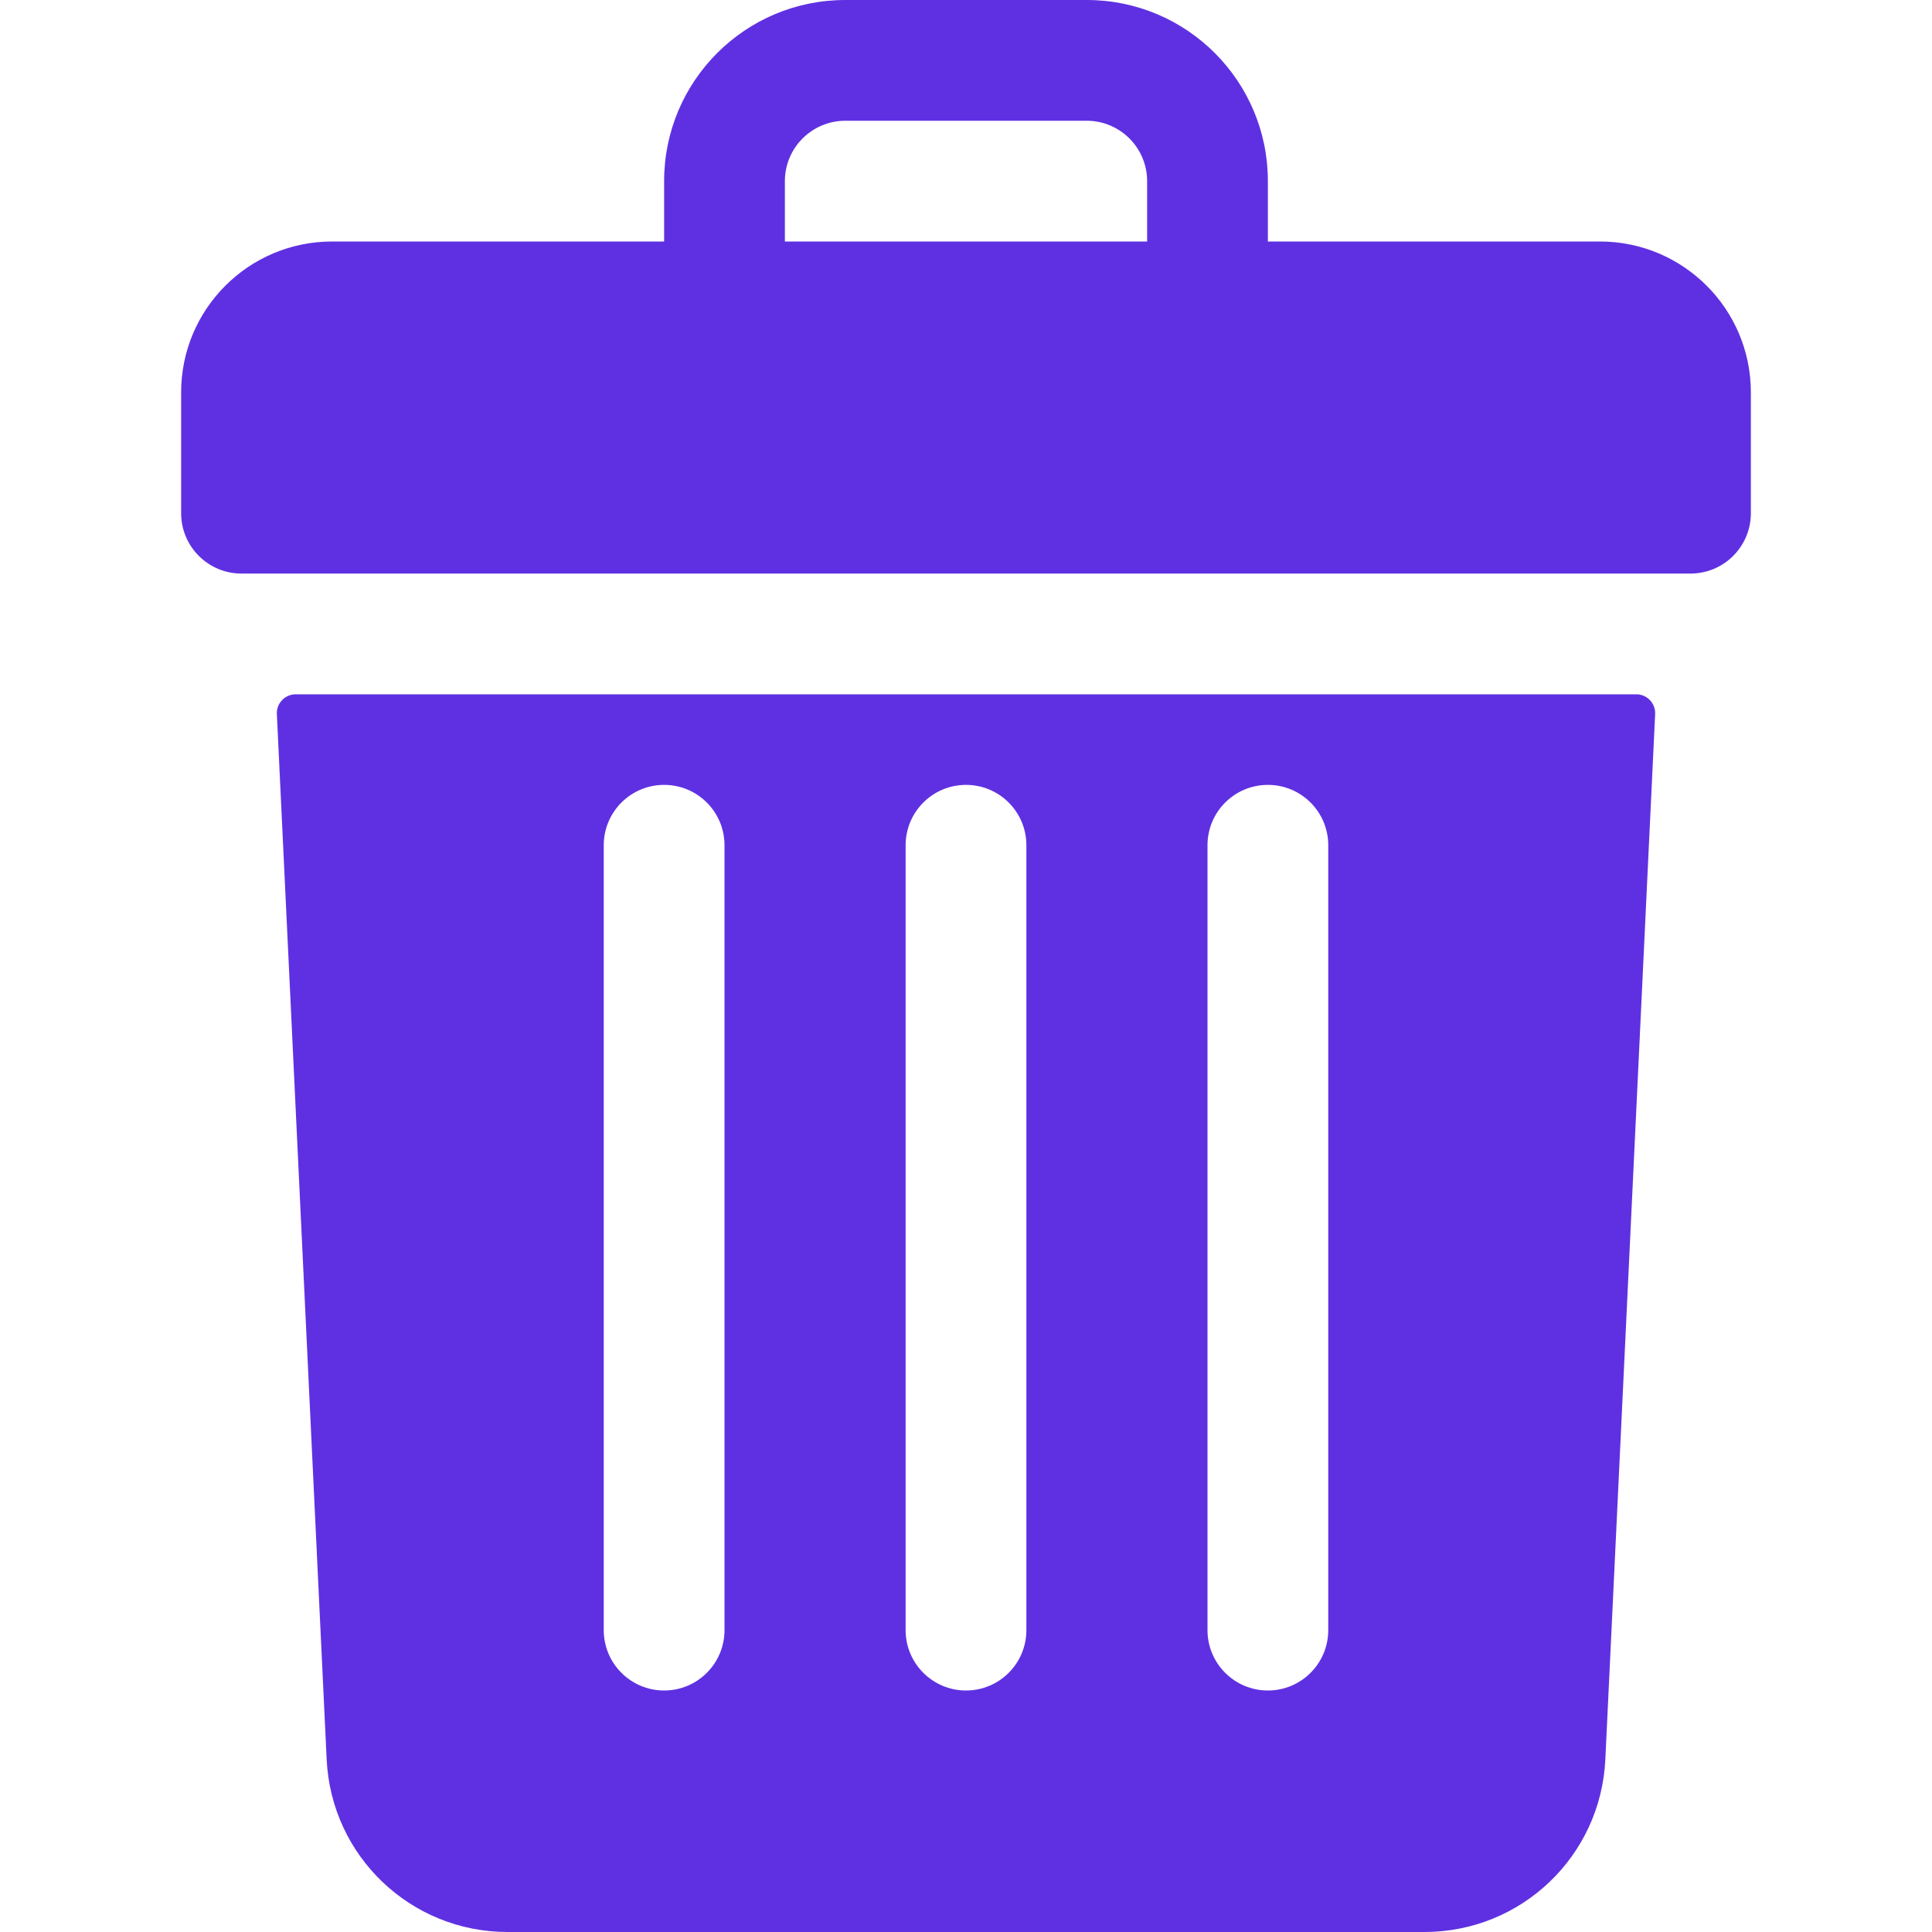
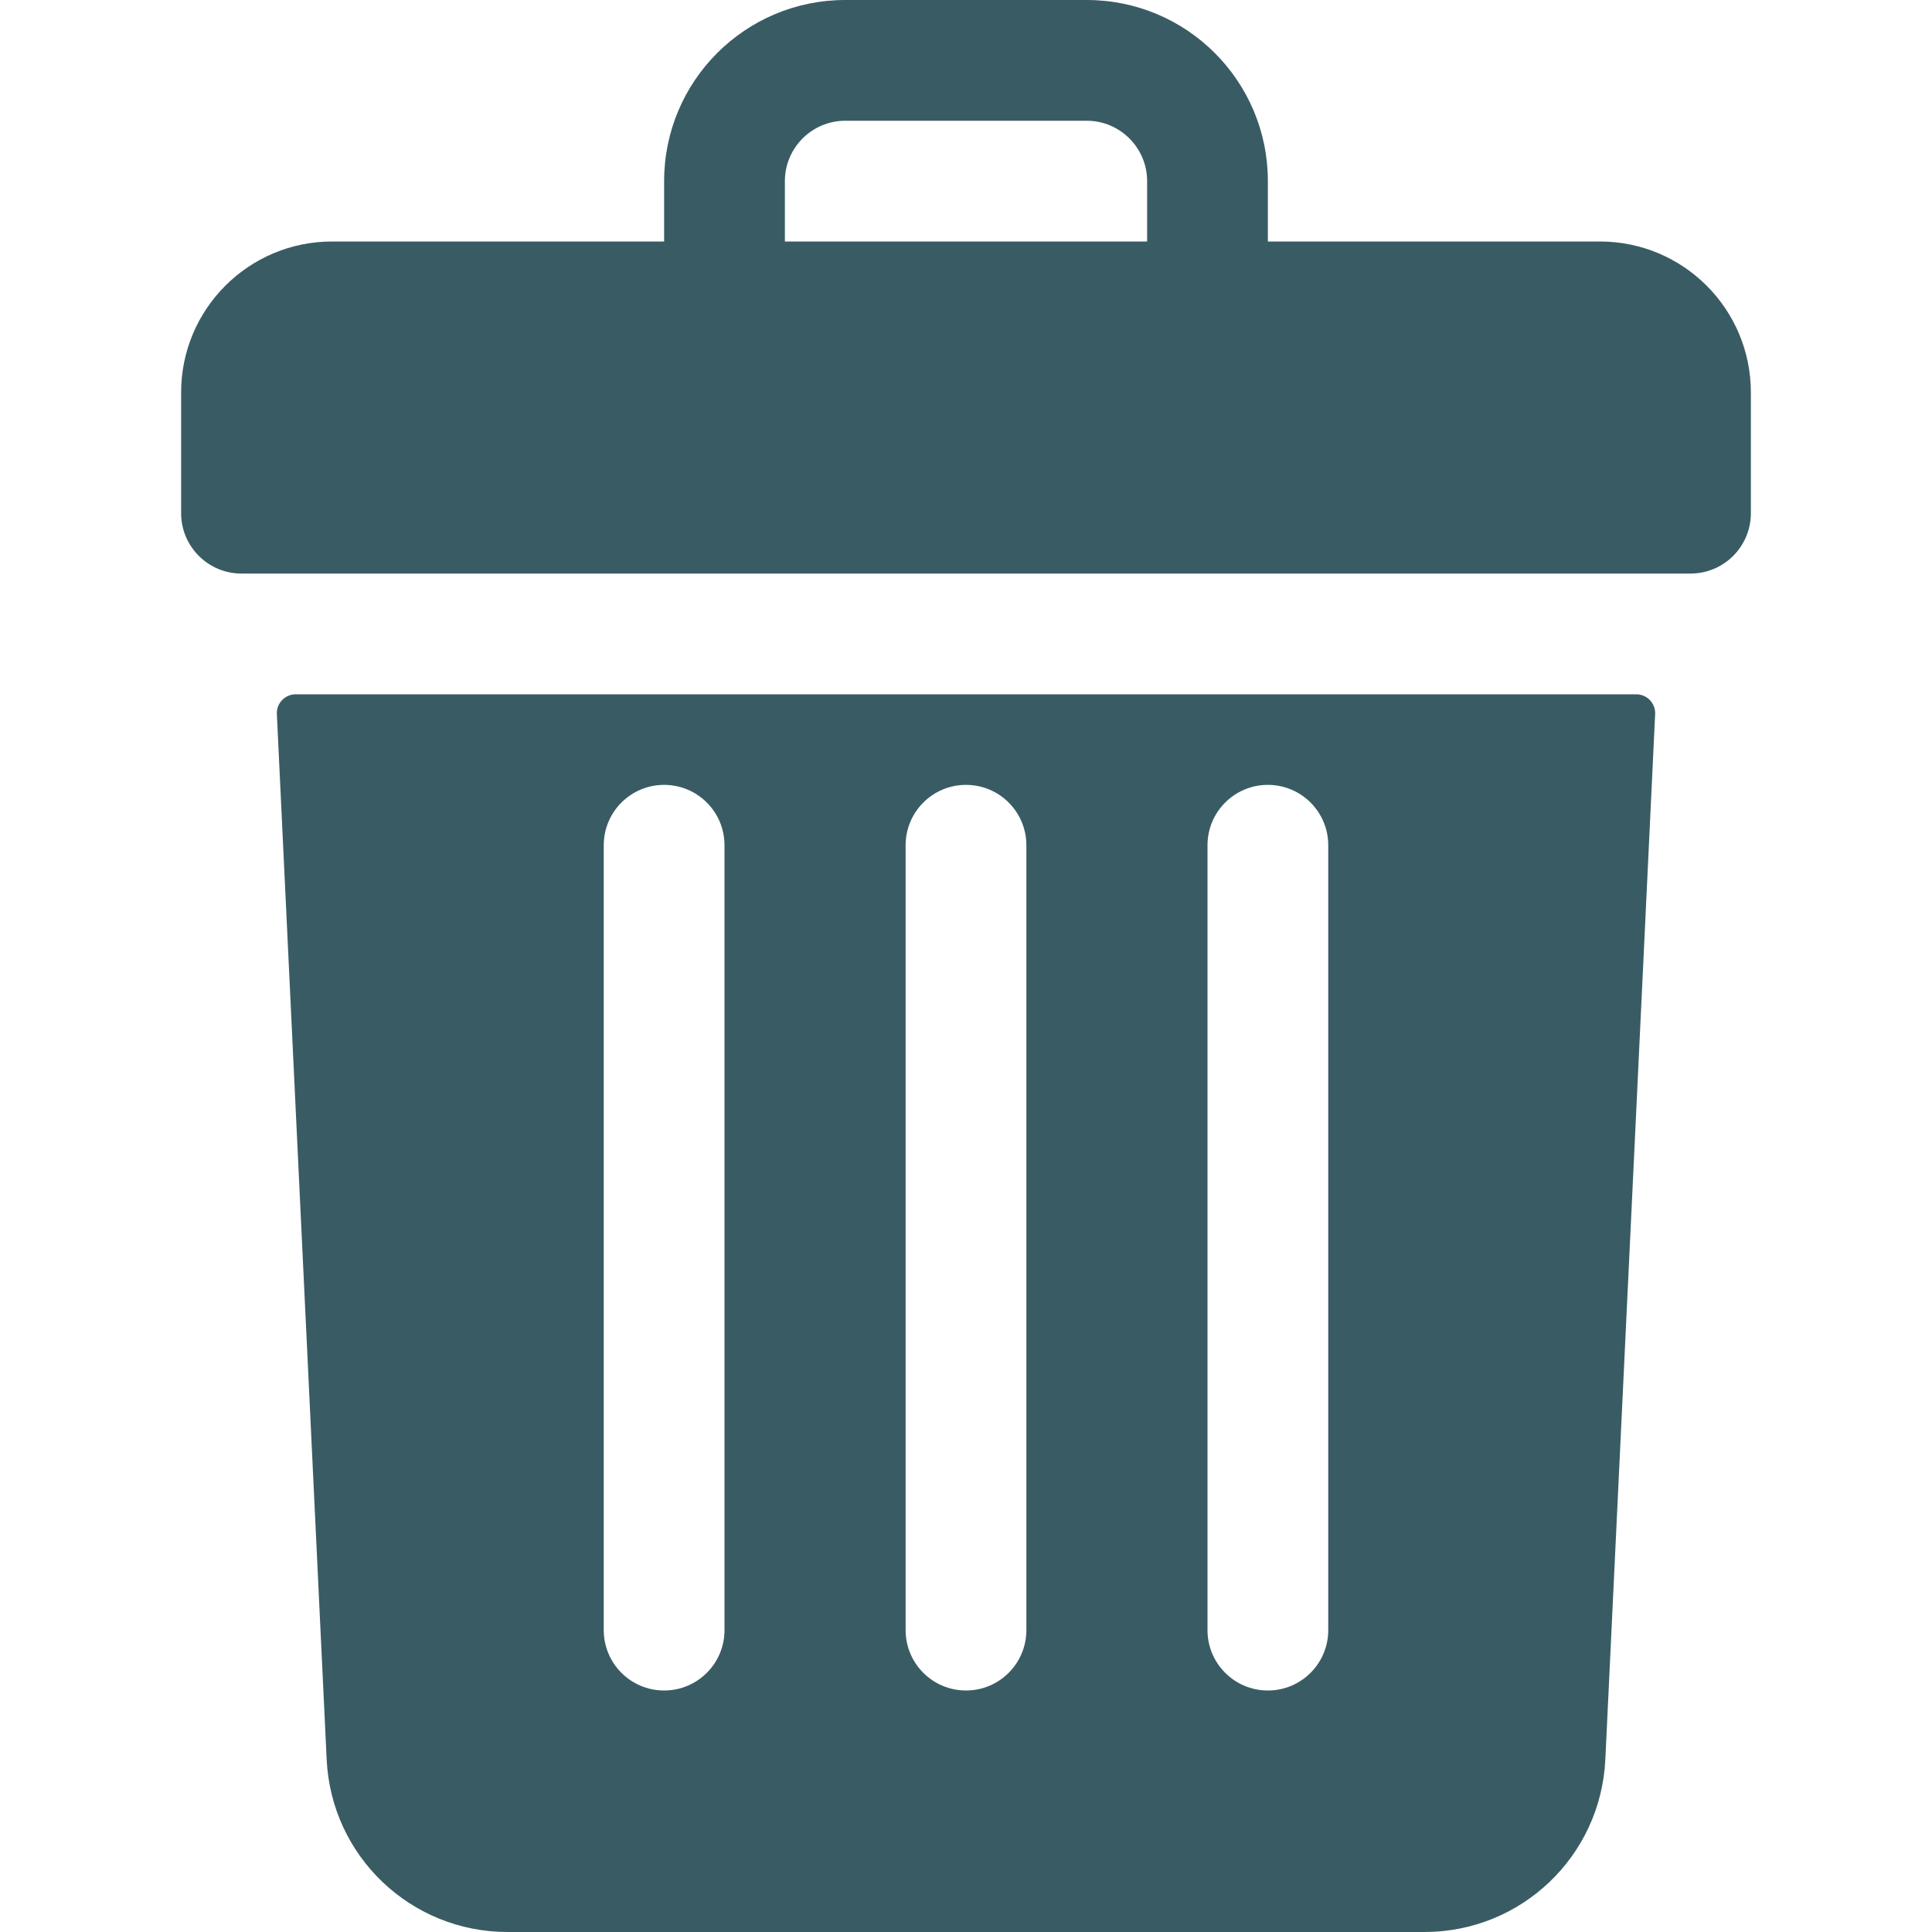
<svg xmlns="http://www.w3.org/2000/svg" viewBox="0 0 512 512" id="vector">
-   <path id="path" d="M 424 64 L 336 64 L 336 48 C 336 21.49 314.51 0 288 0 L 224 0 C 197.49 0 176 21.49 176 48 L 176 64 L 88 64 C 65.909 64 48 81.909 48 104 L 48 136 C 48 144.837 55.163 152 64 152 L 448 152 C 456.837 152 464 144.837 464 136 L 464 104 C 464 81.909 446.091 64 424 64 Z M 208 48 C 208 39.18 215.18 32 224 32 L 288 32 C 296.82 32 304 39.18 304 48 L 304 64 L 208 64 Z M 78.364 184 C 75.509 184 73.234 186.386 73.37 189.238 L 86.57 466.28 C 87.79 491.92 108.85 512 134.51 512 L 377.49 512 C 403.15 512 424.21 491.92 425.43 466.28 L 438.63 189.238 C 438.766 186.386 436.491 184 433.636 184 Z M 320 224 C 320 215.16 327.16 208 336 208 C 344.84 208 352 215.16 352 224 L 352 432 C 352 440.84 344.84 448 336 448 C 327.16 448 320 440.84 320 432 Z M 240 224 C 240 215.16 247.16 208 256 208 C 264.84 208 272 215.16 272 224 L 272 432 C 272 440.84 264.84 448 256 448 C 247.16 448 240 440.84 240 432 Z M 160 224 C 160 215.16 167.16 208 176 208 C 184.84 208 192 215.16 192 224 L 192 432 C 192 440.84 184.84 448 176 448 C 167.16 448 160 440.84 160 432 Z" fill="#5f30e2" stroke-width="1" />
+   <path id="path" d="M 424 64 L 336 64 L 336 48 C 336 21.49 314.51 0 288 0 L 224 0 C 197.49 0 176 21.49 176 48 L 176 64 L 88 64 C 65.909 64 48 81.909 48 104 L 48 136 C 48 144.837 55.163 152 64 152 L 448 152 C 456.837 152 464 144.837 464 136 L 464 104 C 464 81.909 446.091 64 424 64 Z M 208 48 C 208 39.18 215.18 32 224 32 L 288 32 C 296.82 32 304 39.18 304 48 L 304 64 L 208 64 Z M 78.364 184 C 75.509 184 73.234 186.386 73.37 189.238 L 86.57 466.28 C 87.79 491.92 108.85 512 134.51 512 L 377.49 512 C 403.15 512 424.21 491.92 425.43 466.28 L 438.63 189.238 C 438.766 186.386 436.491 184 433.636 184 Z M 320 224 C 320 215.16 327.16 208 336 208 C 344.84 208 352 215.16 352 224 L 352 432 C 352 440.84 344.84 448 336 448 C 327.16 448 320 440.84 320 432 Z M 240 224 C 240 215.16 247.16 208 256 208 C 264.84 208 272 215.16 272 224 L 272 432 C 272 440.84 264.84 448 256 448 C 247.16 448 240 440.84 240 432 Z M 160 224 C 160 215.16 167.16 208 176 208 C 184.84 208 192 215.16 192 224 L 192 432 C 192 440.84 184.84 448 176 448 C 167.16 448 160 440.84 160 432 Z" fill="#395B64" stroke-width="1" />
</svg>
